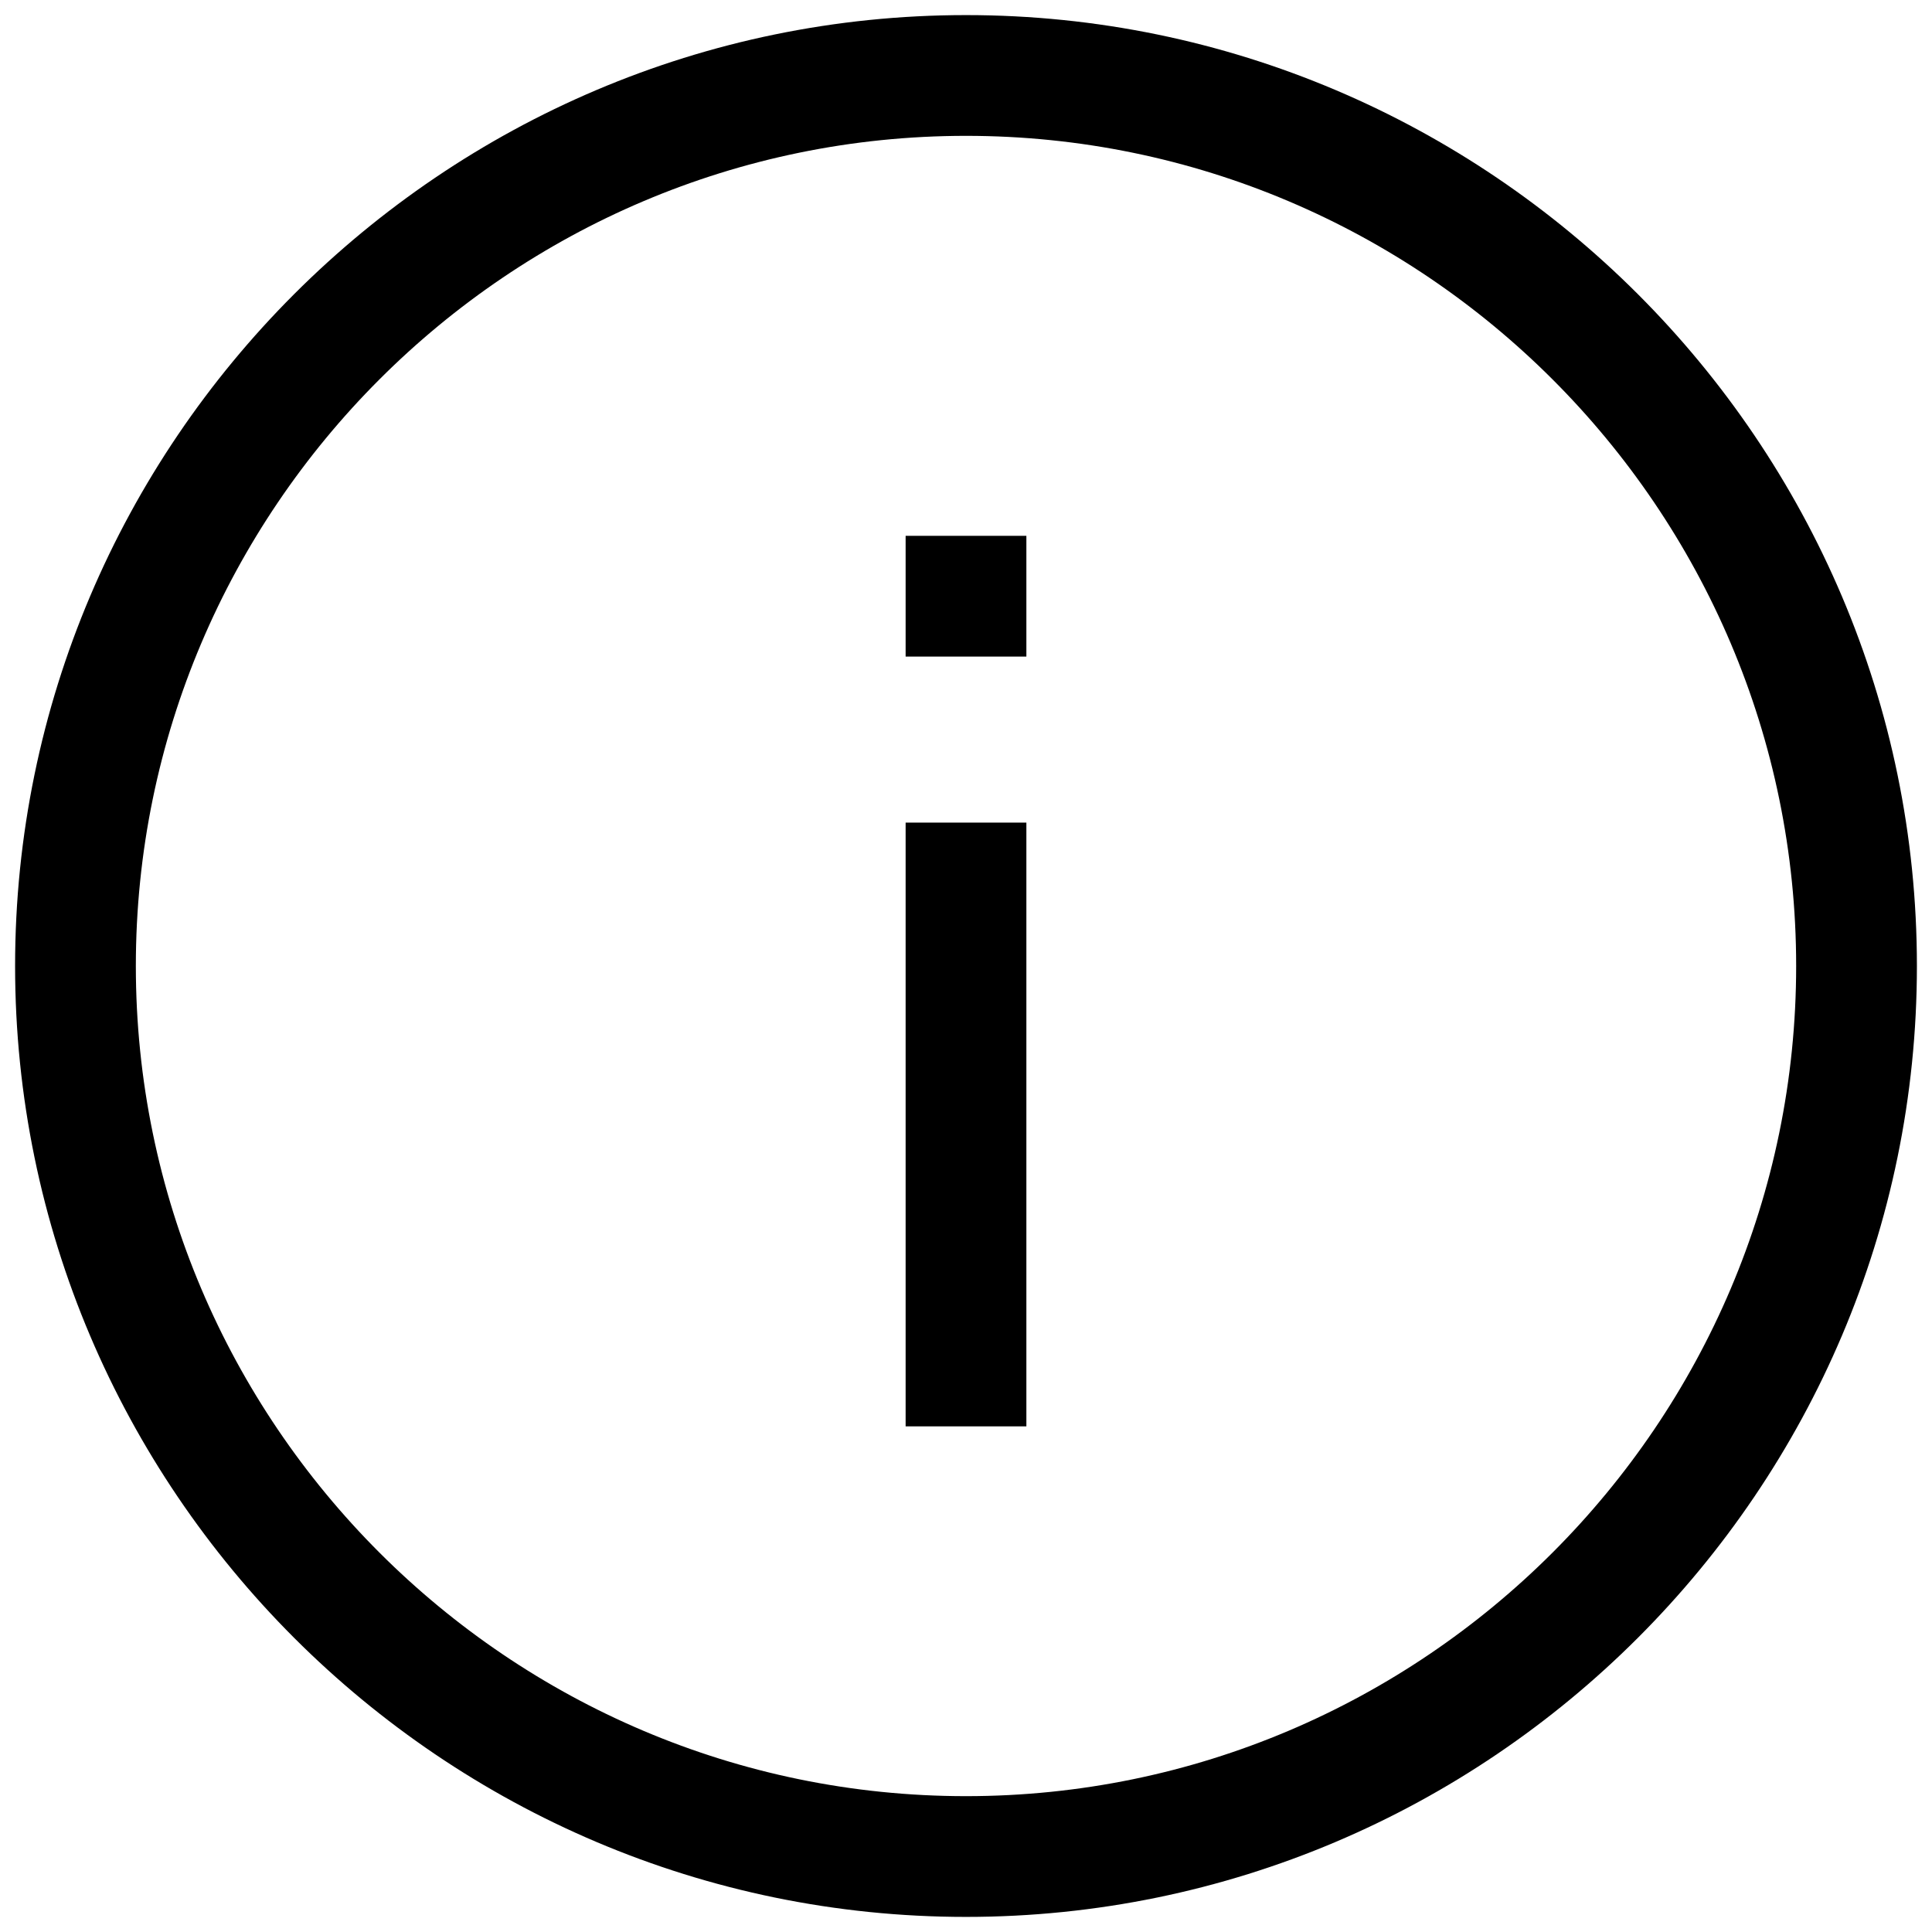
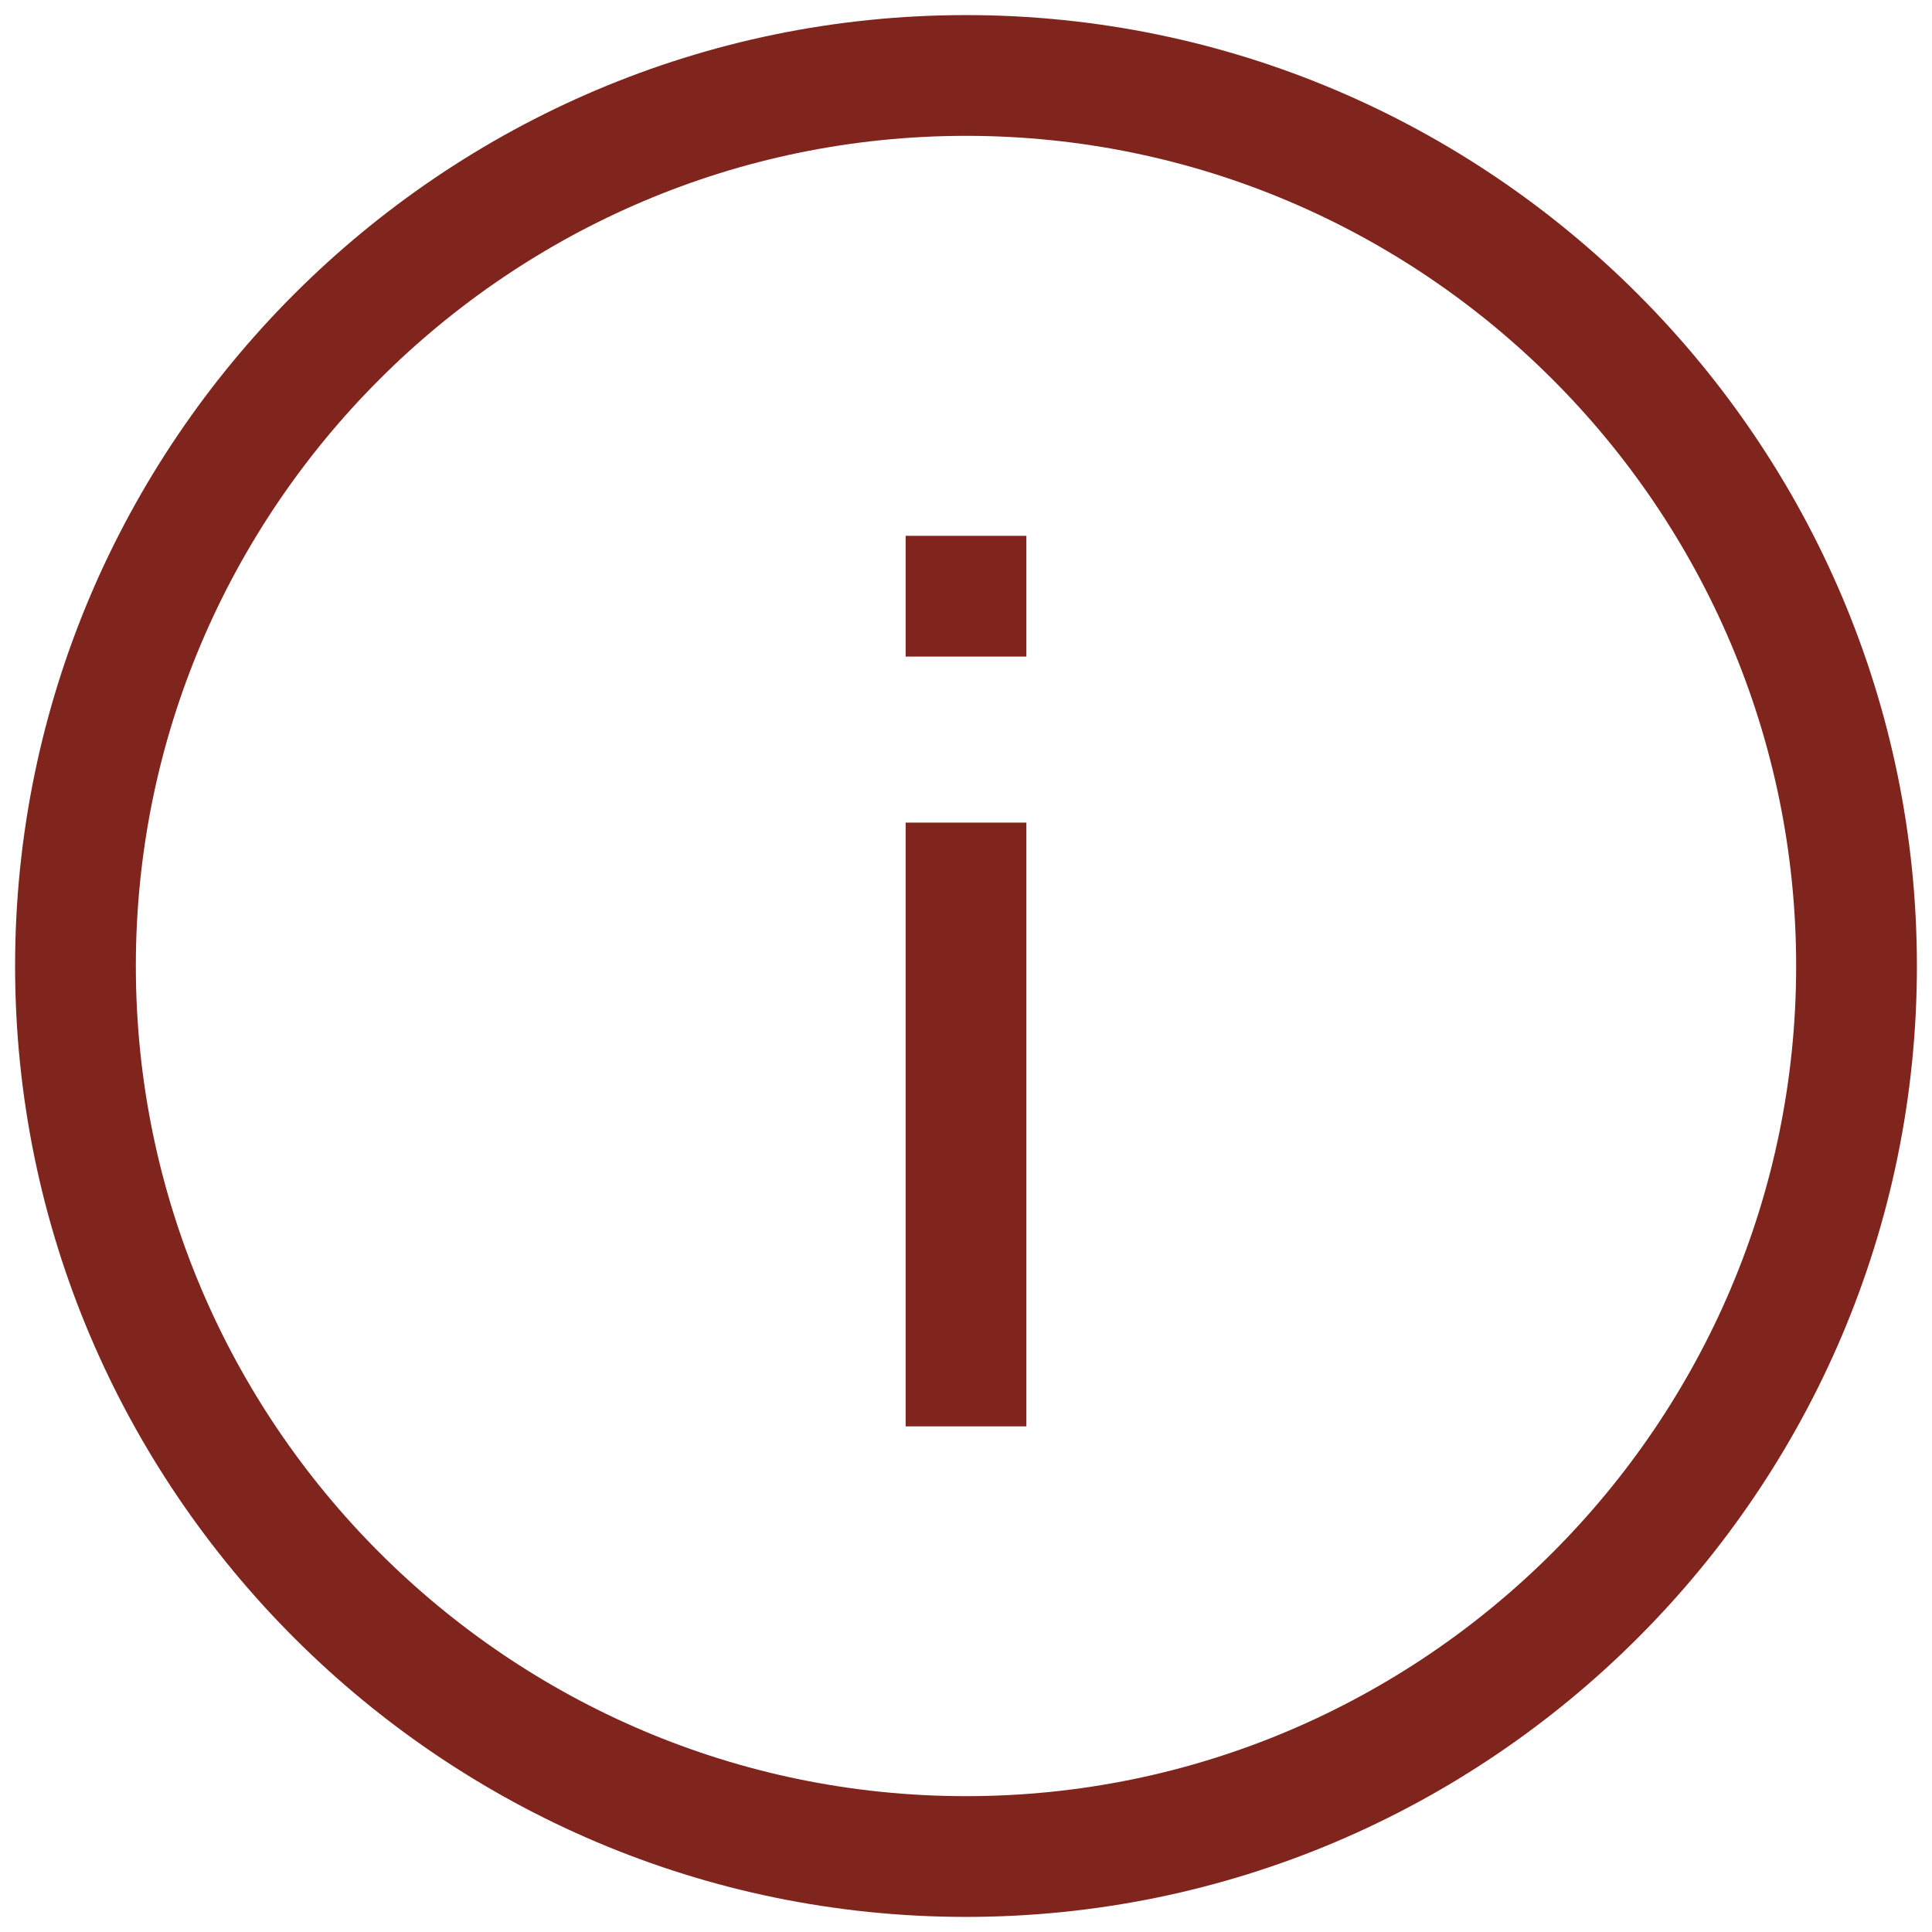
- <svg xmlns="http://www.w3.org/2000/svg" id="Layer_1" style="enable-background:new 0 0 128 128;" version="1.1" viewBox="0 0 128 128" xml:space="preserve">
+ <svg xmlns="http://www.w3.org/2000/svg" version="1.1" id="Layer_1" x="0px" y="0px" viewBox="0 0 128 128" style="enable-background:new 0 0 128 128;" xml:space="preserve">
+   <style type="text/css">
+ 	.st0{fill:#7F251D;}
+ </style>
  <g>
-     <path d="M64,1C29.3,1,1,29.3,1,64s28.3,63,63,63s63-28.3,63-63S98.7,1,64,1z M64,119C33.7,119,9,94.3,9,64S33.7,9,64,9   s55,24.7,55,55S94.3,119,64,119z" />
-     <rect height="40" width="8" x="60" y="54.5" />
-     <rect height="8" width="8" x="60" y="35.5" />
+     <path class="st0" d="M64,1C29.3,1,1,29.3,1,64s28.3,63,63,63s63-28.3,63-63S98.7,1,64,1z M64,119C33.7,119,9,94.3,9,64S33.7,9,64,9   s55,24.7,55,55S94.3,119,64,119z" />
+     <rect x="60" y="54.5" class="st0" width="8" height="40" />
+     <rect x="60" y="35.5" class="st0" width="8" height="8" />
  </g>
</svg>
